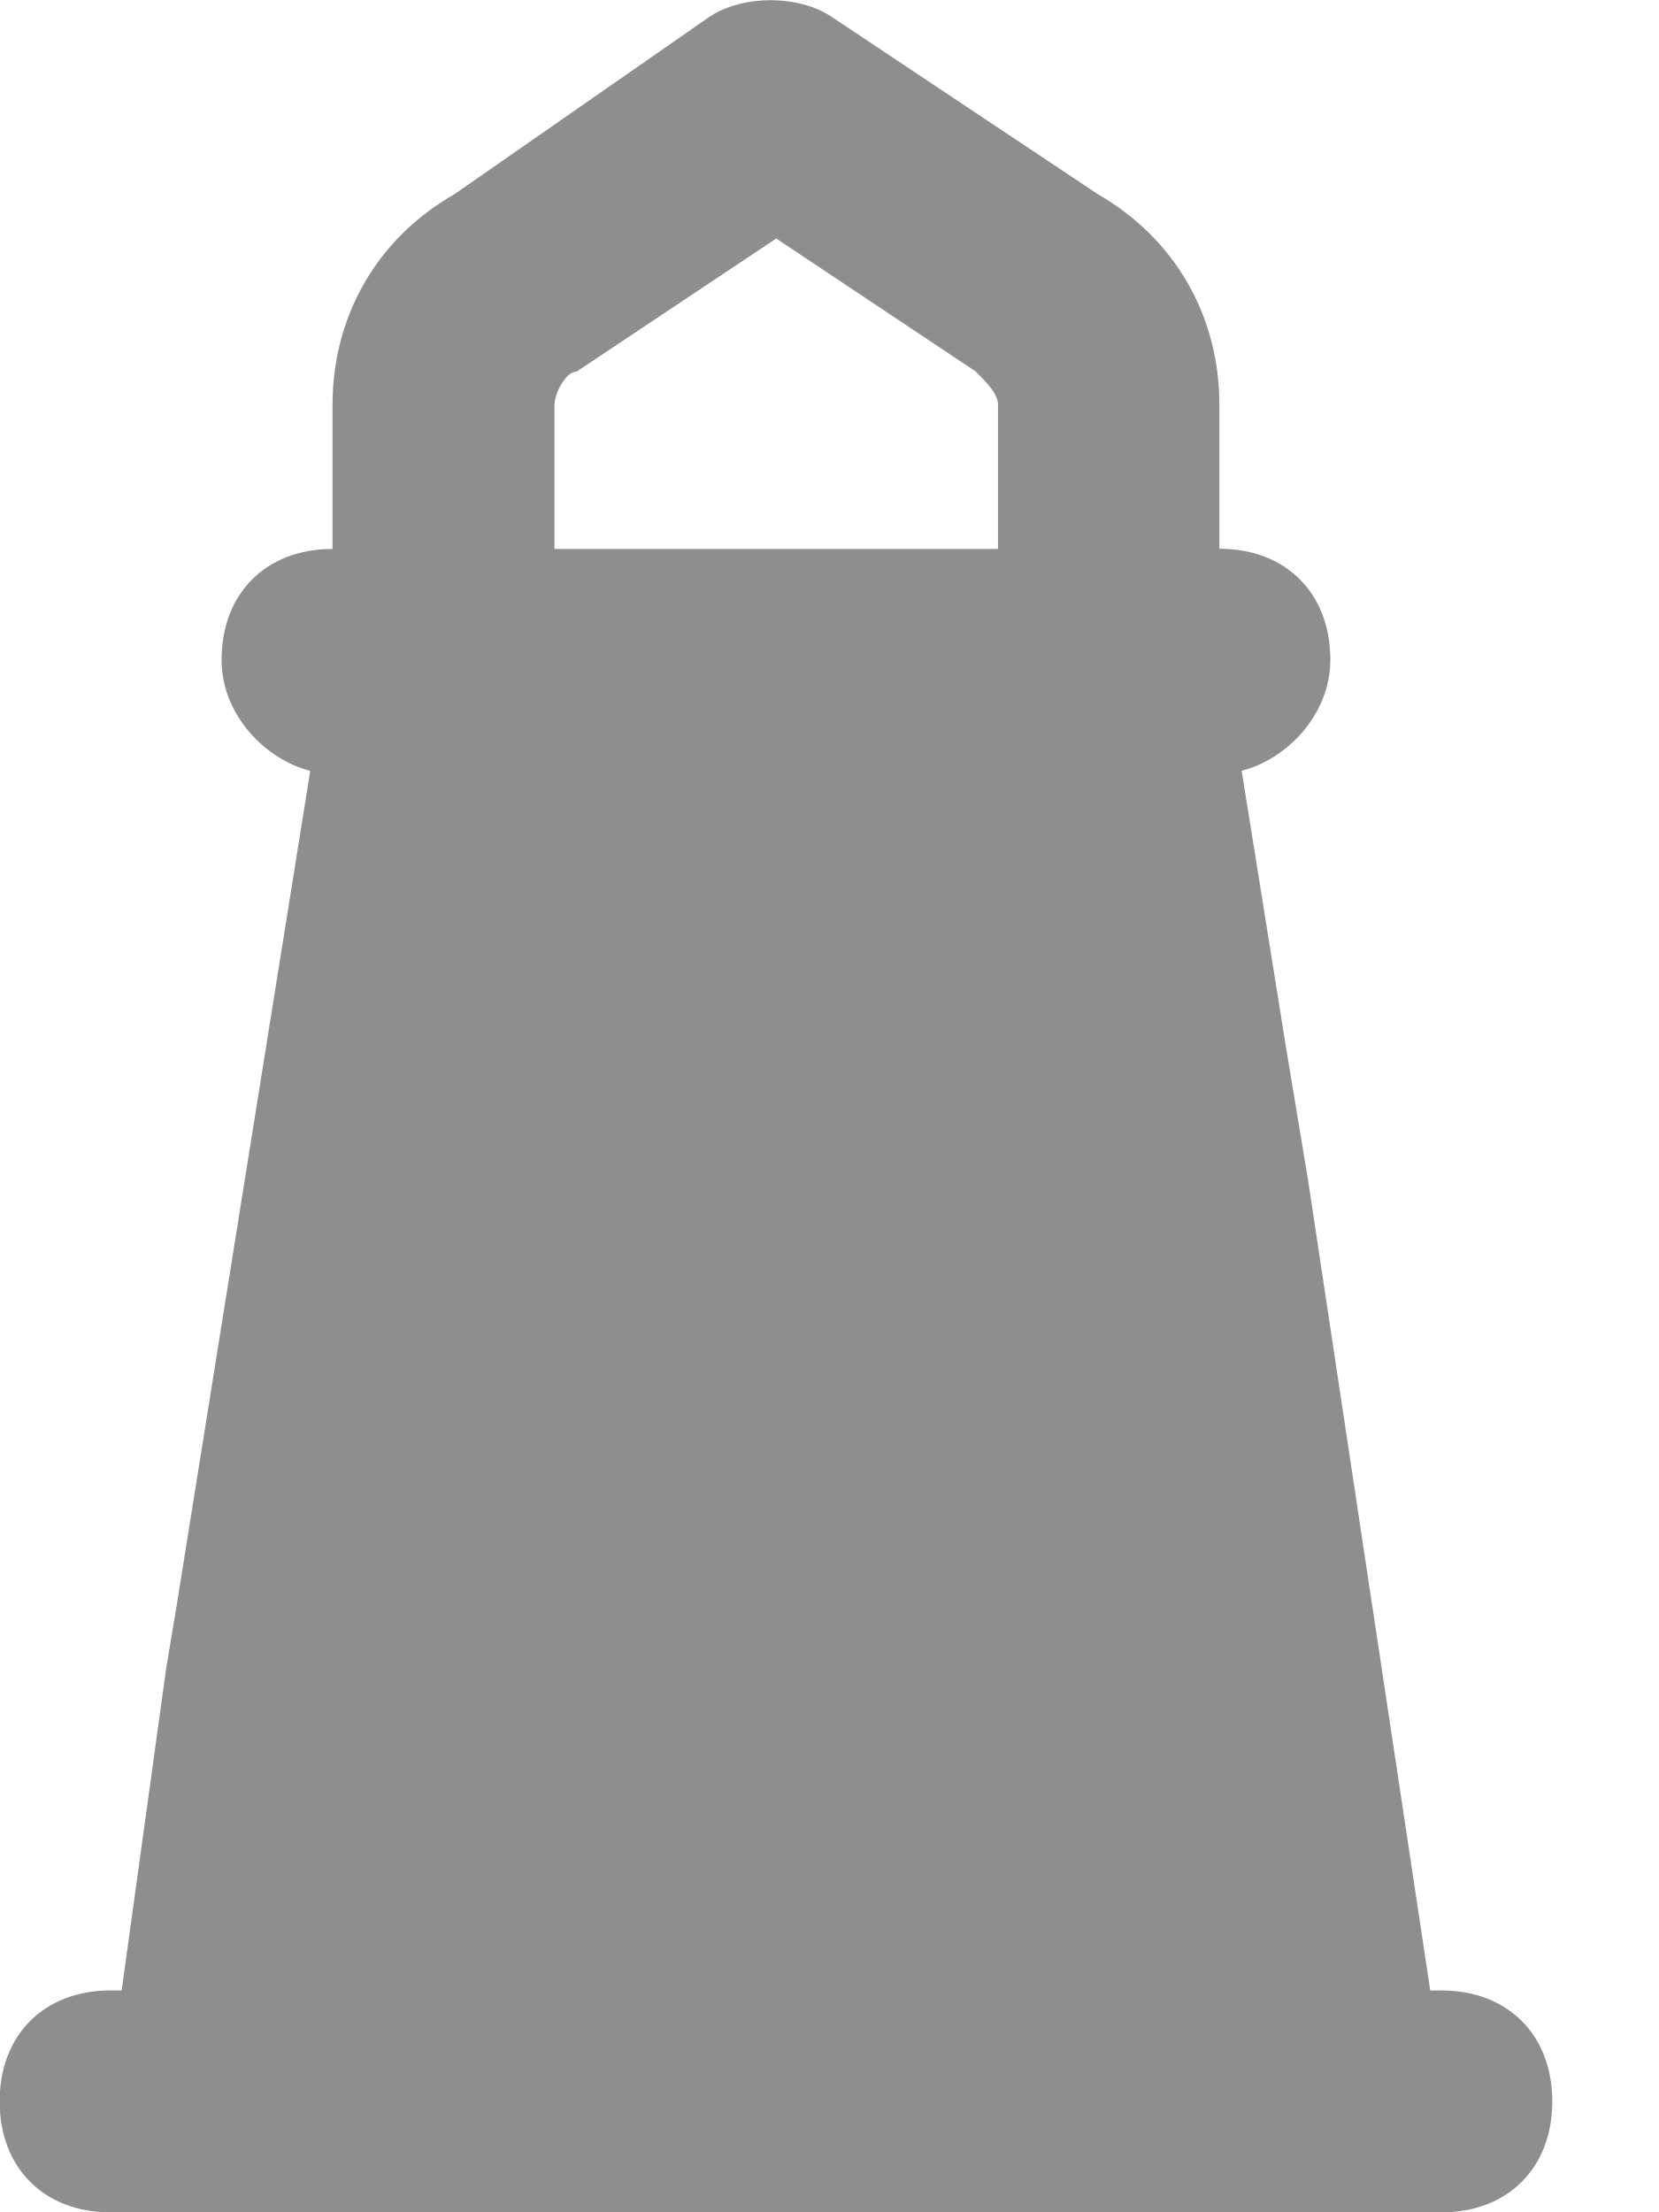
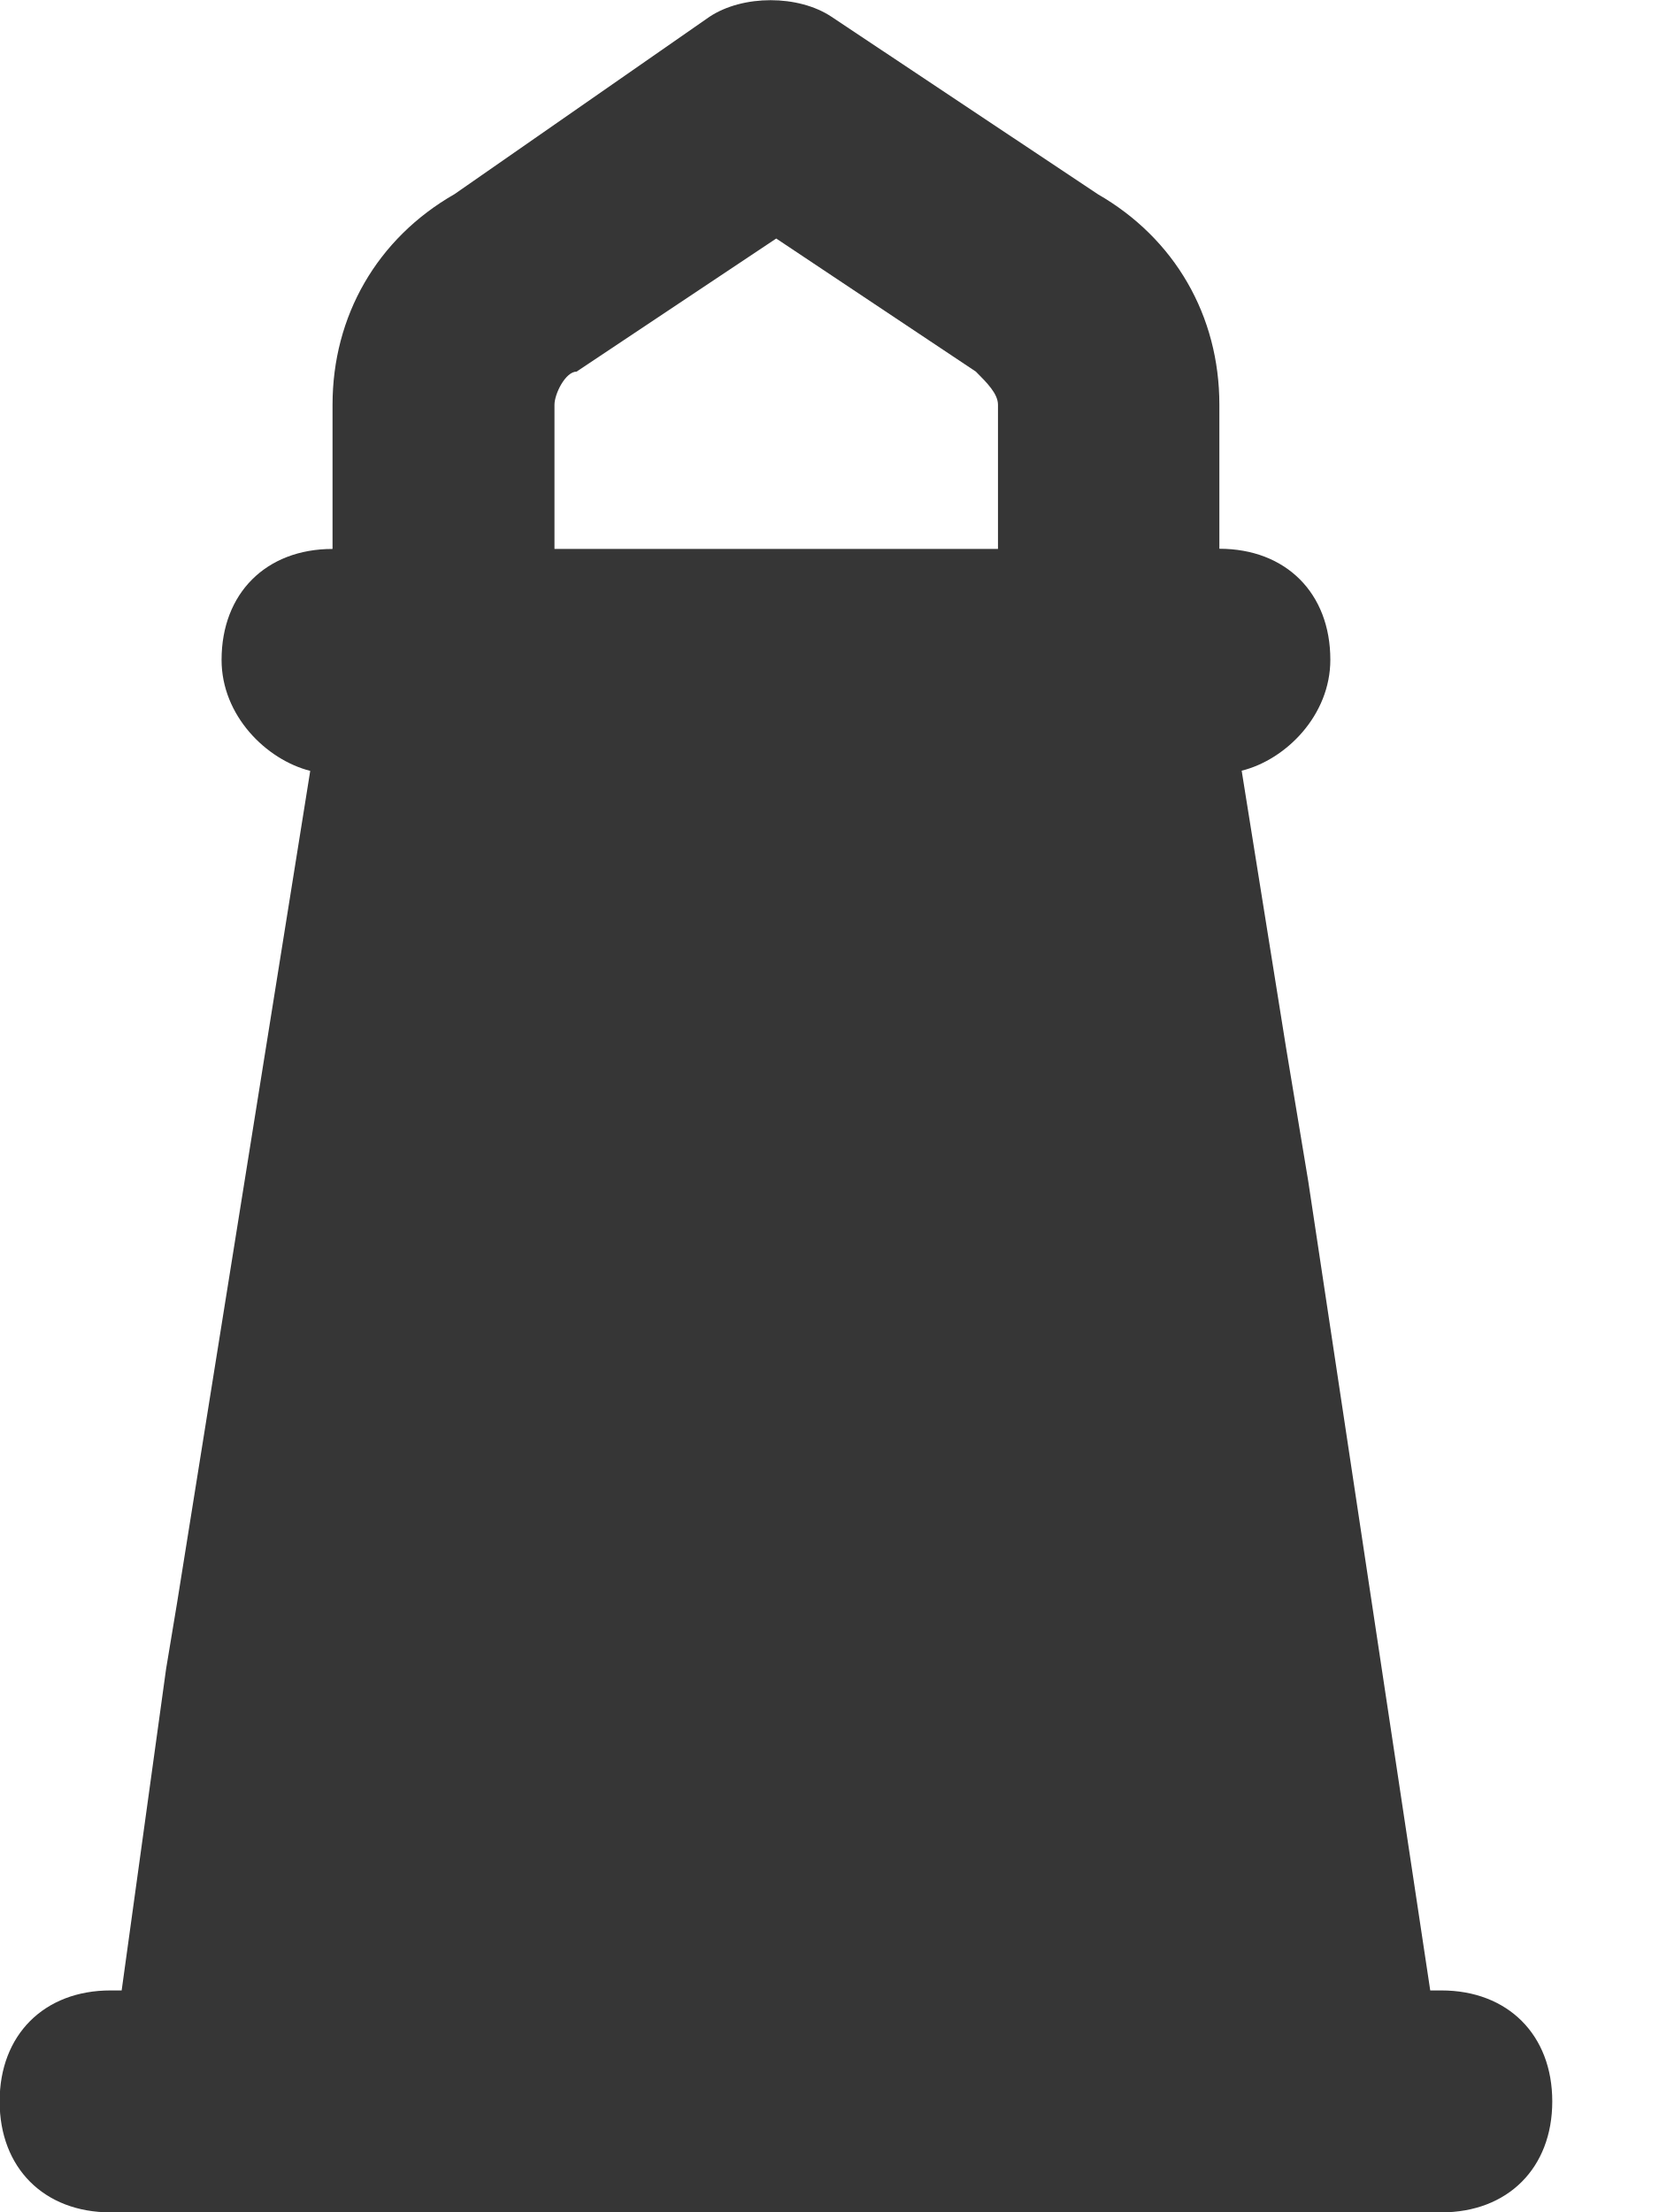
<svg xmlns="http://www.w3.org/2000/svg" fill="none" height="12" viewBox="0 0 9 12" width="9">
-   <path d="m5.955 1.053-1.444-.962c-.18-.12-.481-.12-.662 0l-1.383.962c-.421.241-.662.662-.662 1.143v.782c-.361 0-.602.241-.602.602 0 .301.241.541.481.602l-.722 4.511-.06.361-.241 1.744h-.06c-.361 0-.602.241-.602.602s.241.602.602.602h.602 6.015.602c.361 0 .602-.241.602-.602s-.241-.602-.602-.602h-.06l-.662-4.391-.12-.722-.241-1.504c.241-.06.481-.301.481-.602 0-.361-.241-.602-.602-.602v-.782c0-.481-.241-.902-.662-1.143zm-2.947 1.143c0-.06.06-.18.12-.18l1.083-.722 1.083.722c.06.06.12.12.12.18v.782h-2.406z" fill="#8e8e8e" />
+   <path d="m5.955 1.053-1.444-.962c-.18-.12-.481-.12-.662 0l-1.383.962c-.421.241-.662.662-.662 1.143v.782c-.361 0-.602.241-.602.602 0 .301.241.541.481.602l-.722 4.511-.06.361-.241 1.744h-.06c-.361 0-.602.241-.602.602s.241.602.602.602h.602 6.015.602c.361 0 .602-.241.602-.602s-.241-.602-.602-.602h-.06l-.662-4.391-.12-.722-.241-1.504c.241-.06.481-.301.481-.602 0-.361-.241-.602-.602-.602v-.782c0-.481-.241-.902-.662-1.143zm-2.947 1.143c0-.06.06-.18.12-.18l1.083-.722 1.083.722c.06.06.12.12.12.18v.782h-2.406z" fill="#363636" />
</svg>
